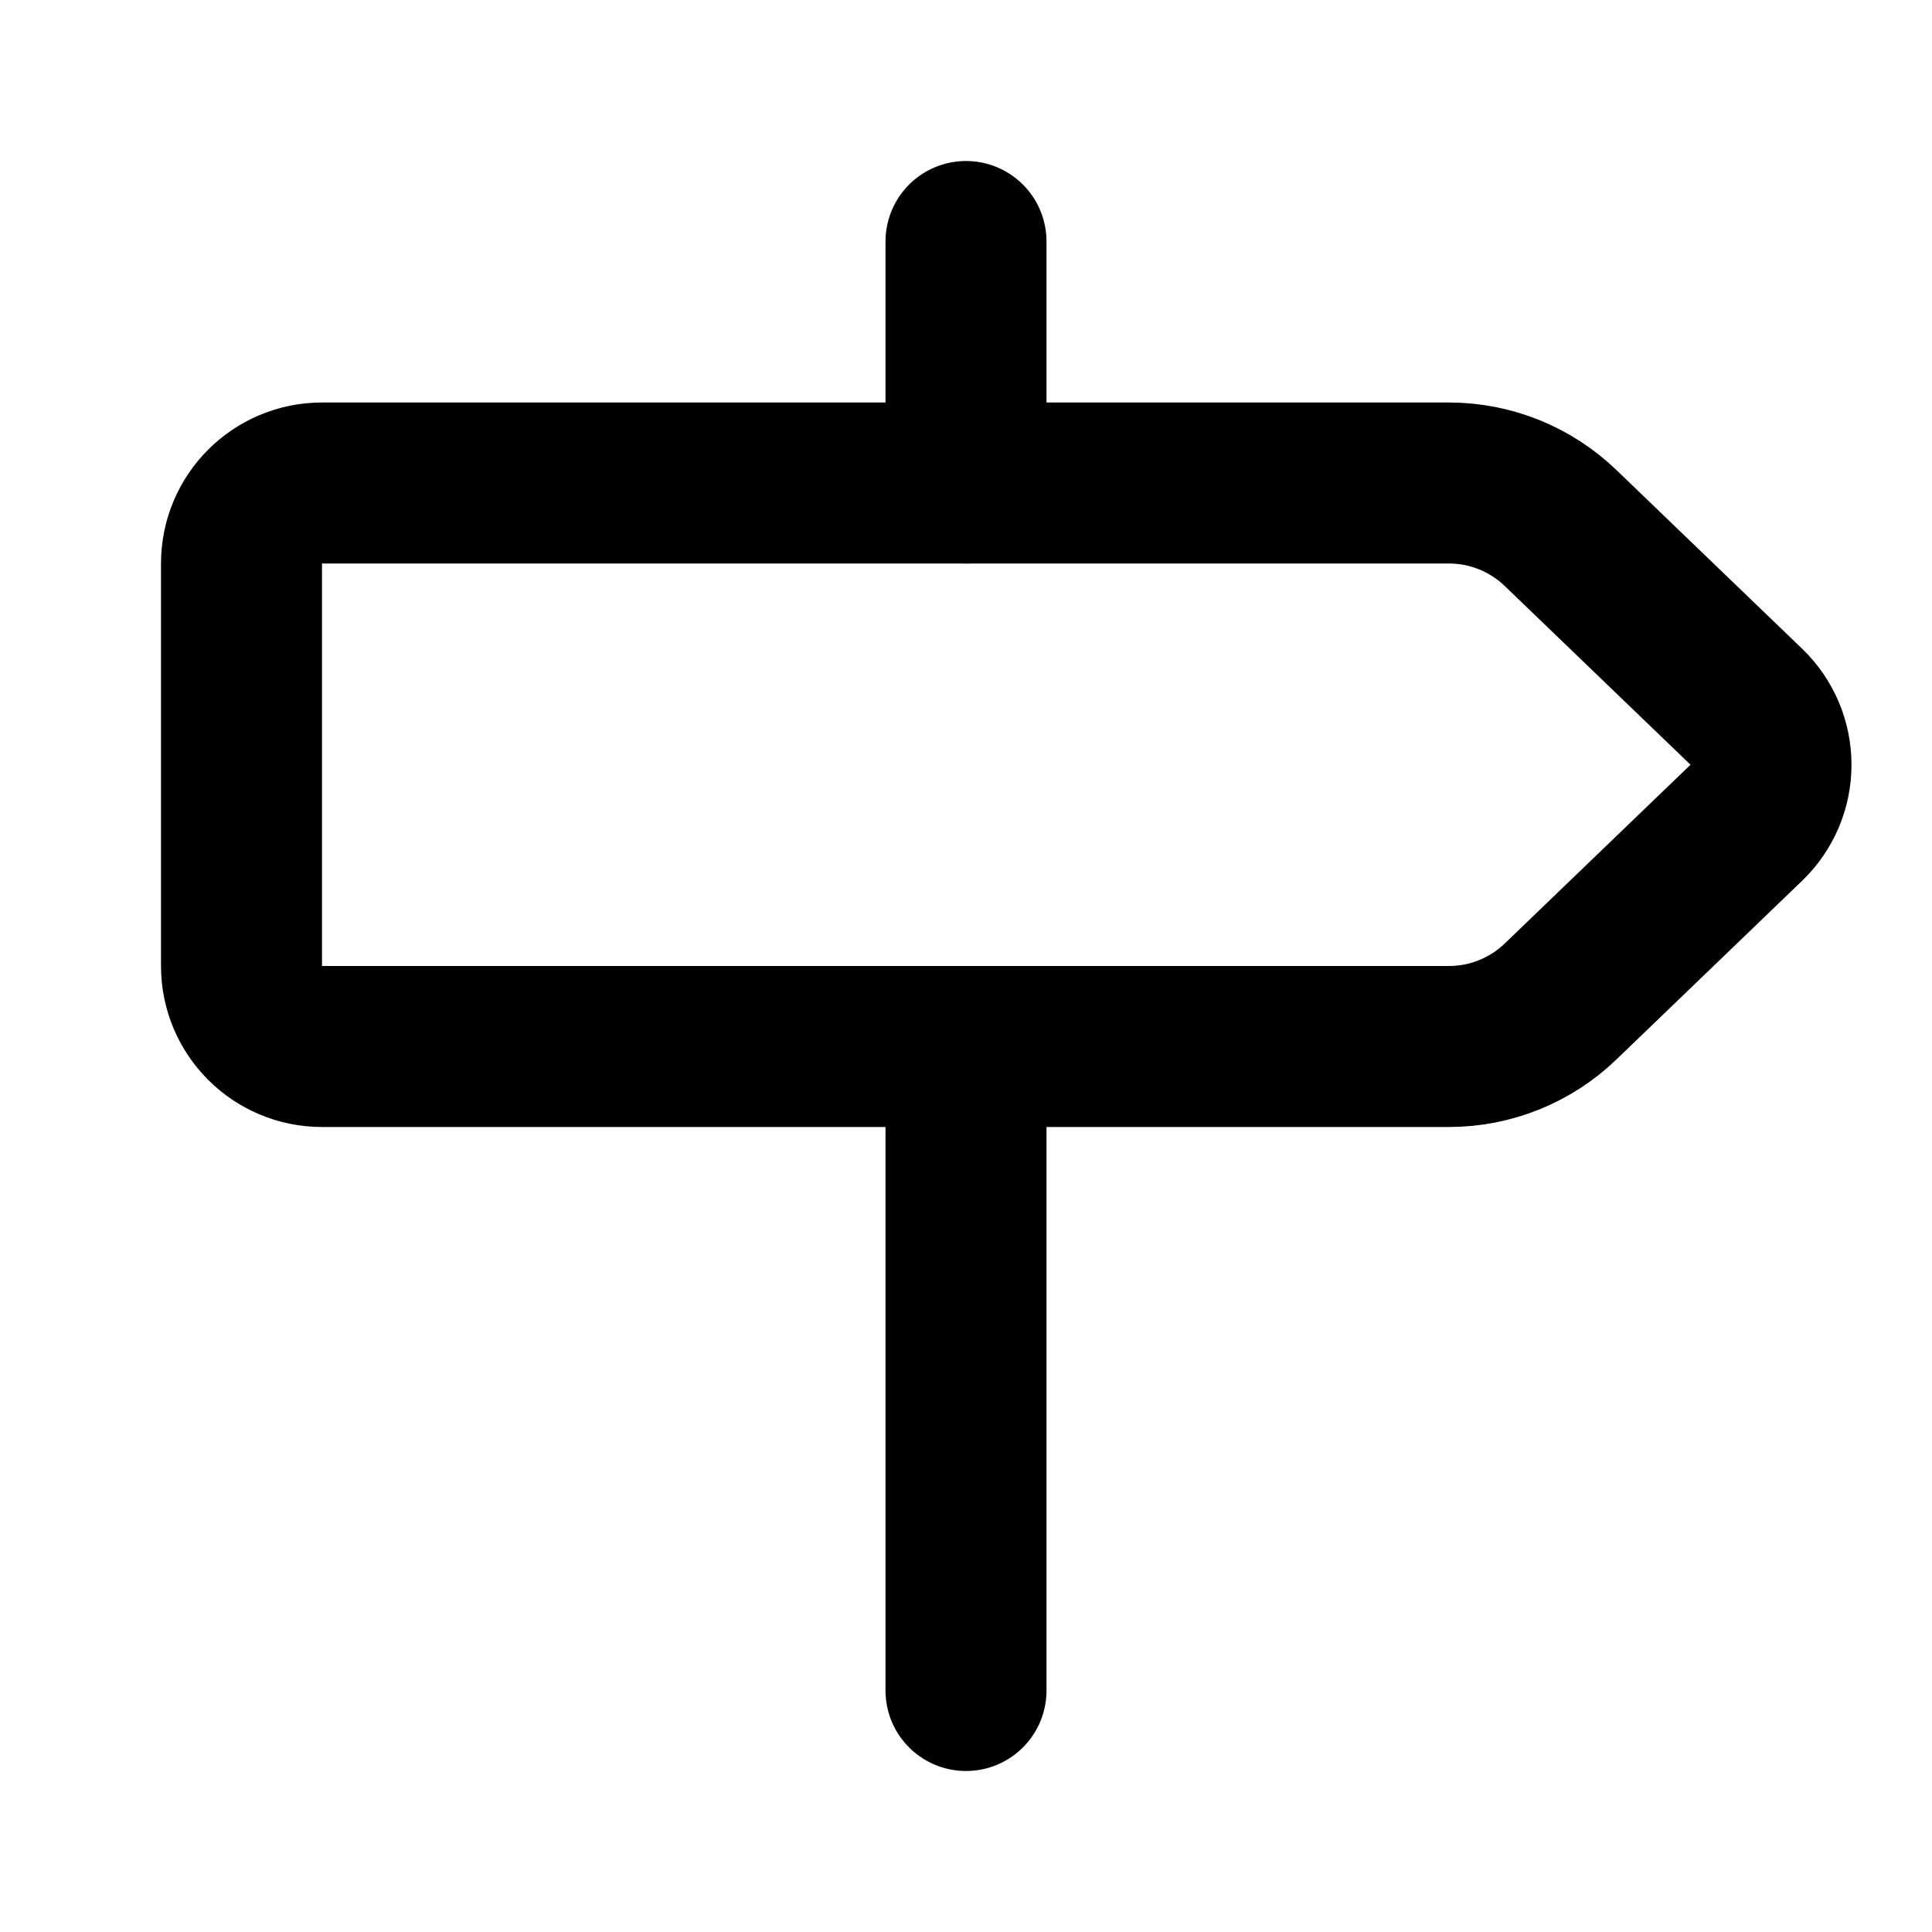
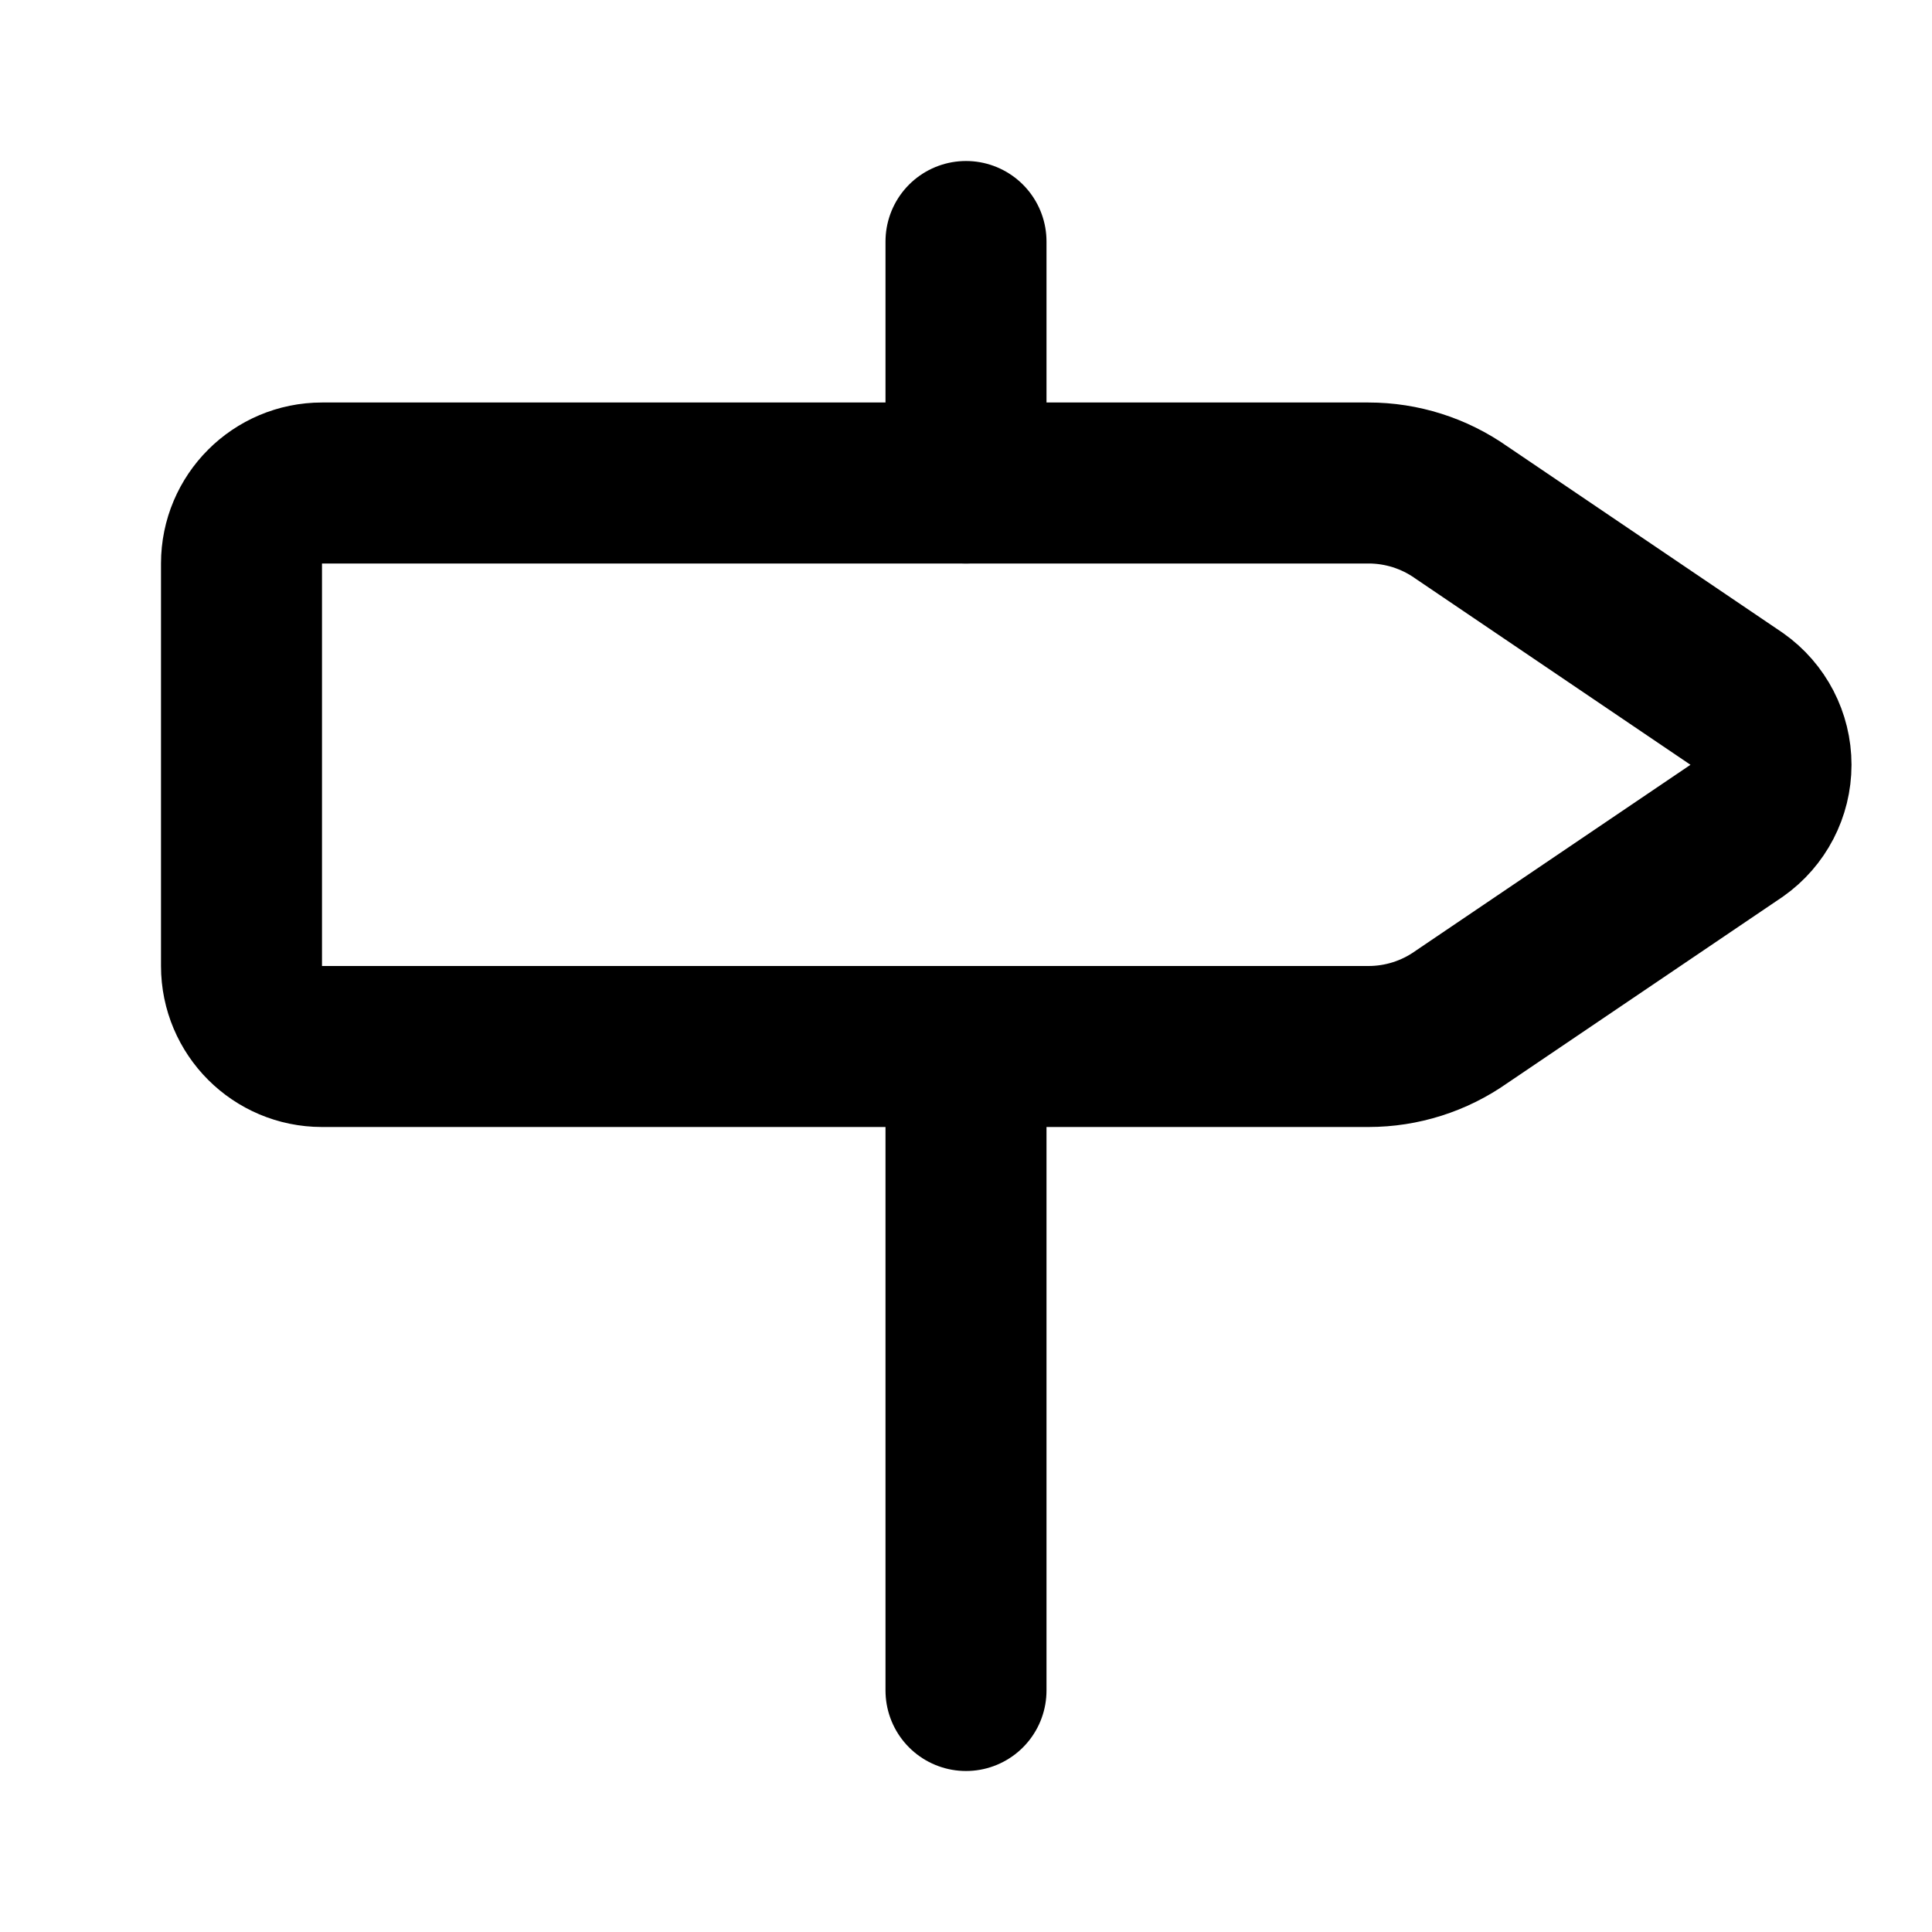
<svg xmlns="http://www.w3.org/2000/svg" width="24" height="24" viewBox="0 0 24 24" fill="none" stroke="currentColor" stroke-width="2" stroke-linecap="round" stroke-linejoin="round">
  <path d="M12 13v8" />
  <path d="M12 3v3" />
-   <path d="M18 6a2 2 0 0 1 1.387.56l2.307 2.22a1 1 0 0 1 0 1.44l-2.307 2.22A2 2 0 0 1 18 13H4a1 1 0 0 1-1-1V7a1 1 0 0 1 1-1z" />
+   <path d="M4 6a1 1 0 0 0-1 1v5a1 1 0 0 0 1 1h13a2 2 0 0 0 1.152-.365l3.424-2.317a1 1 0 0 0 0-1.635l-3.424-2.318A2 2 0 0 0 17 6z" />
</svg>
